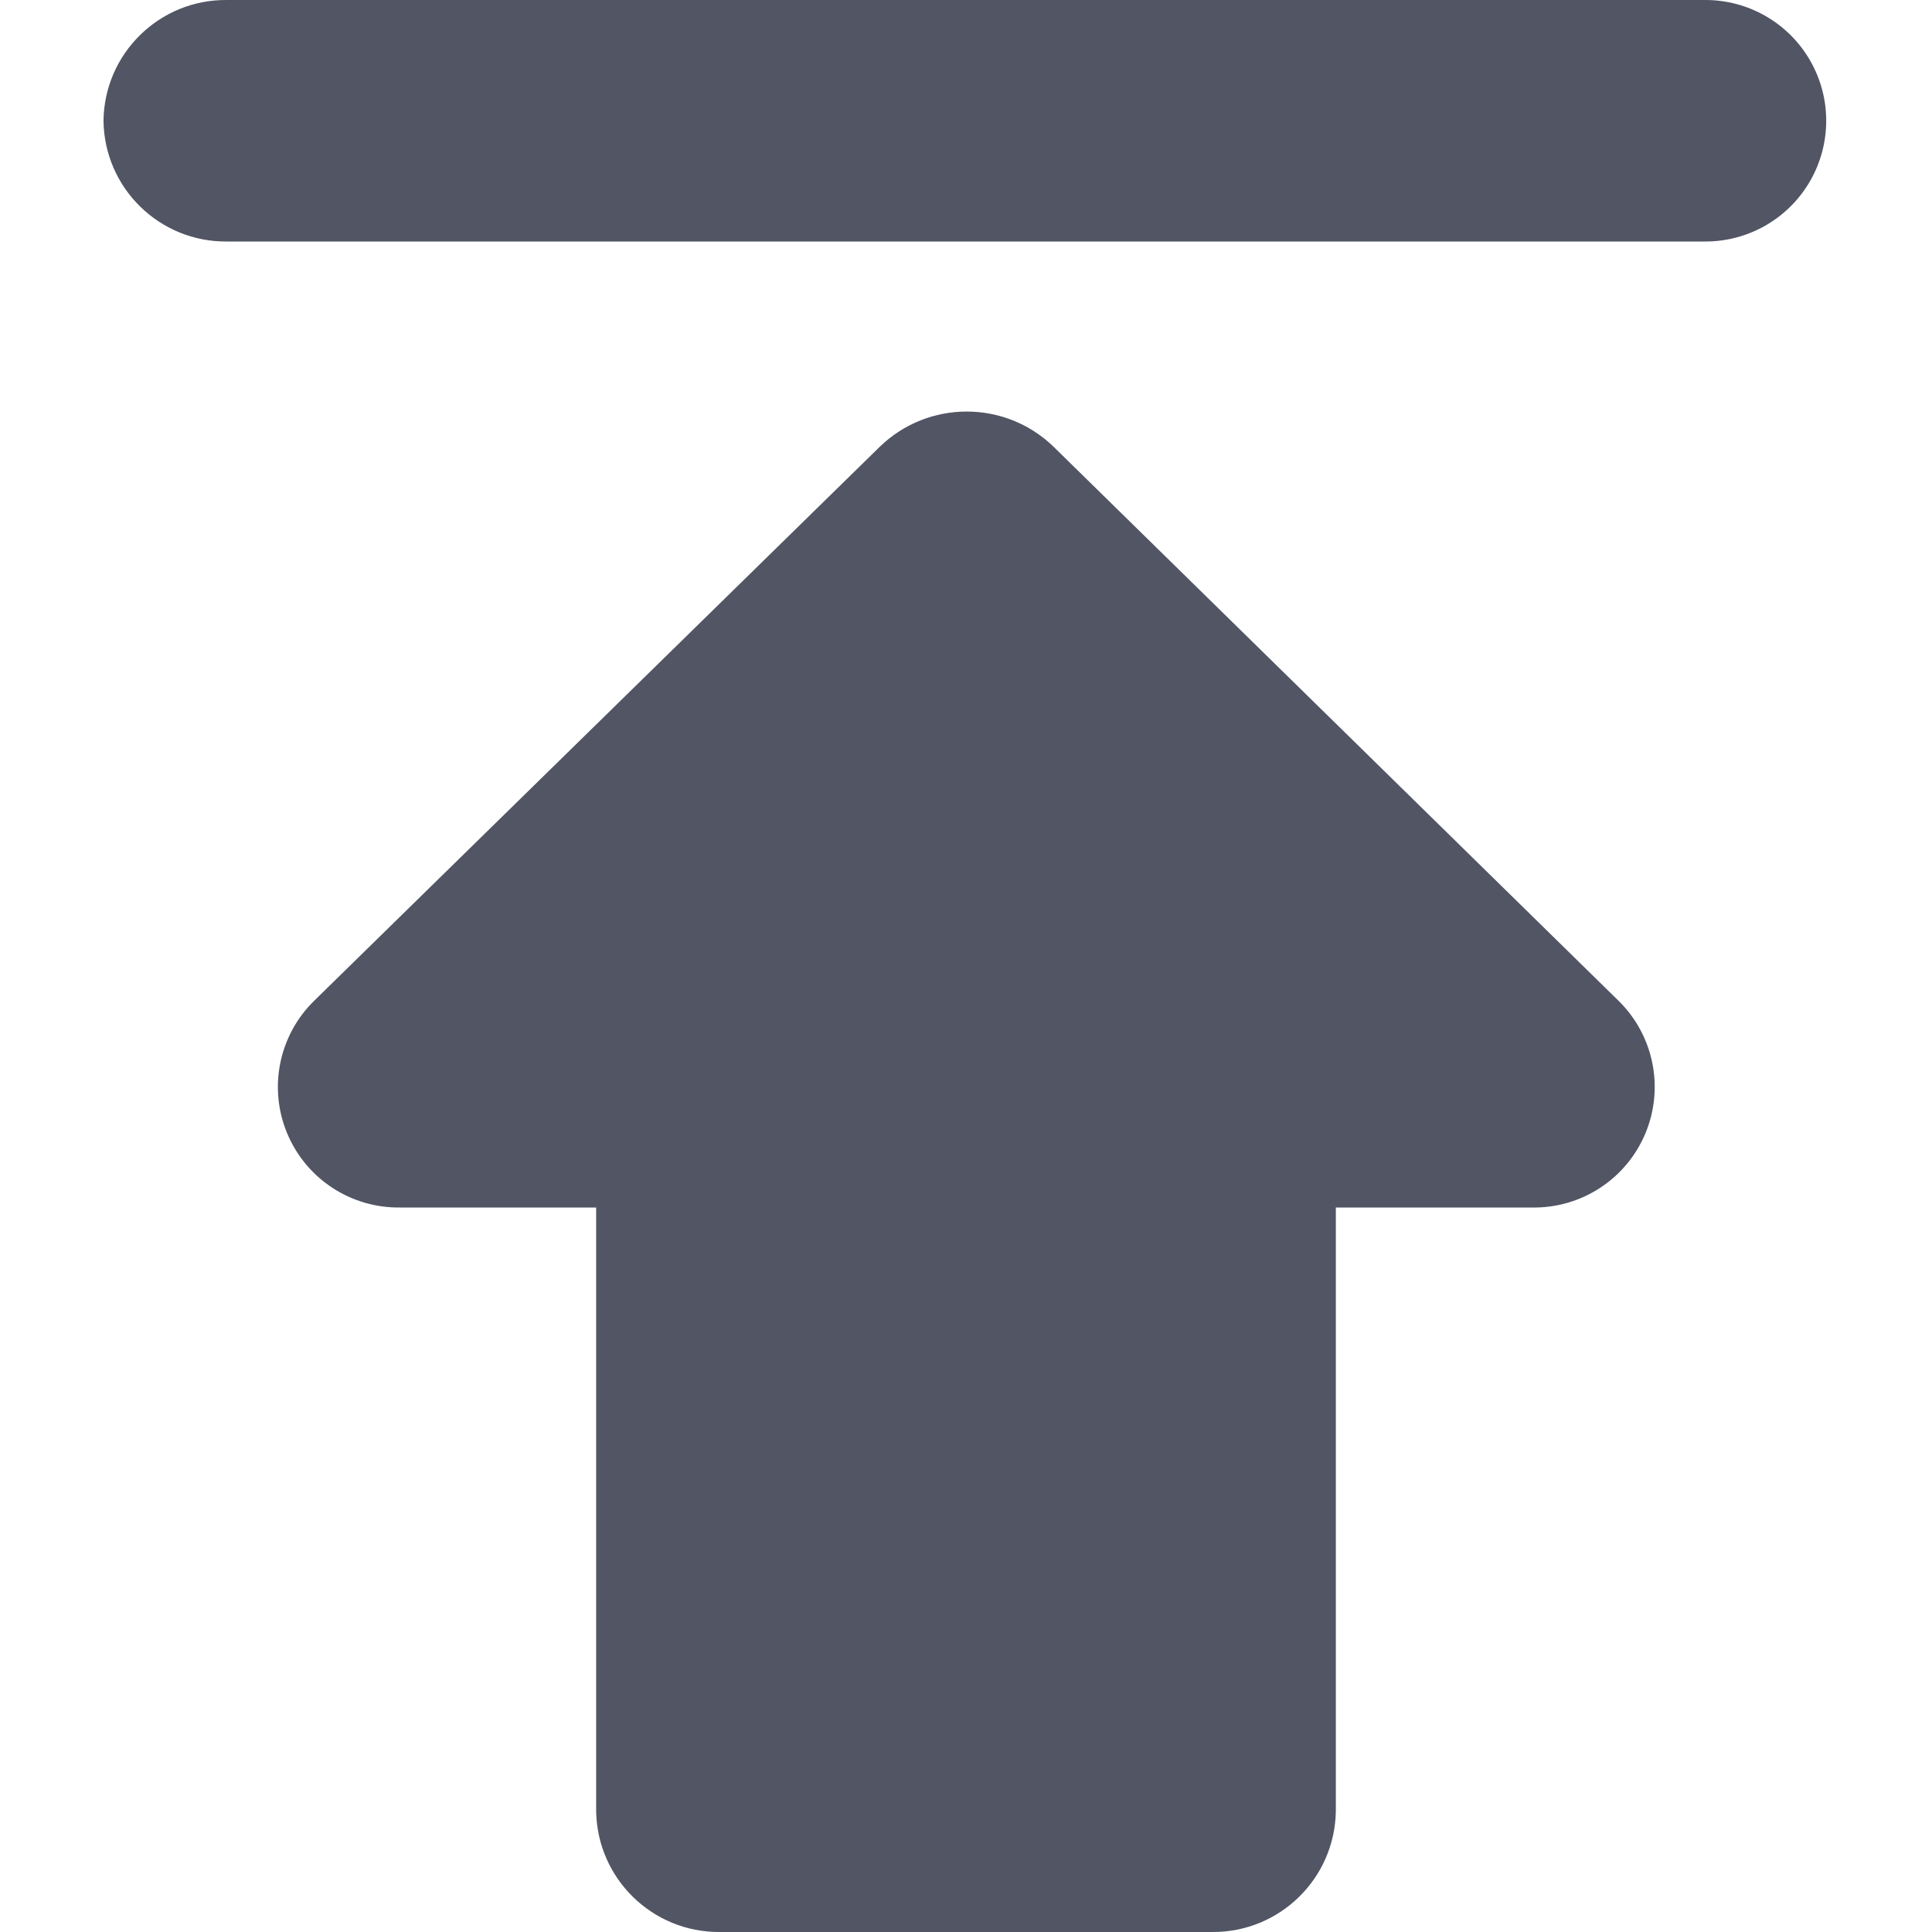
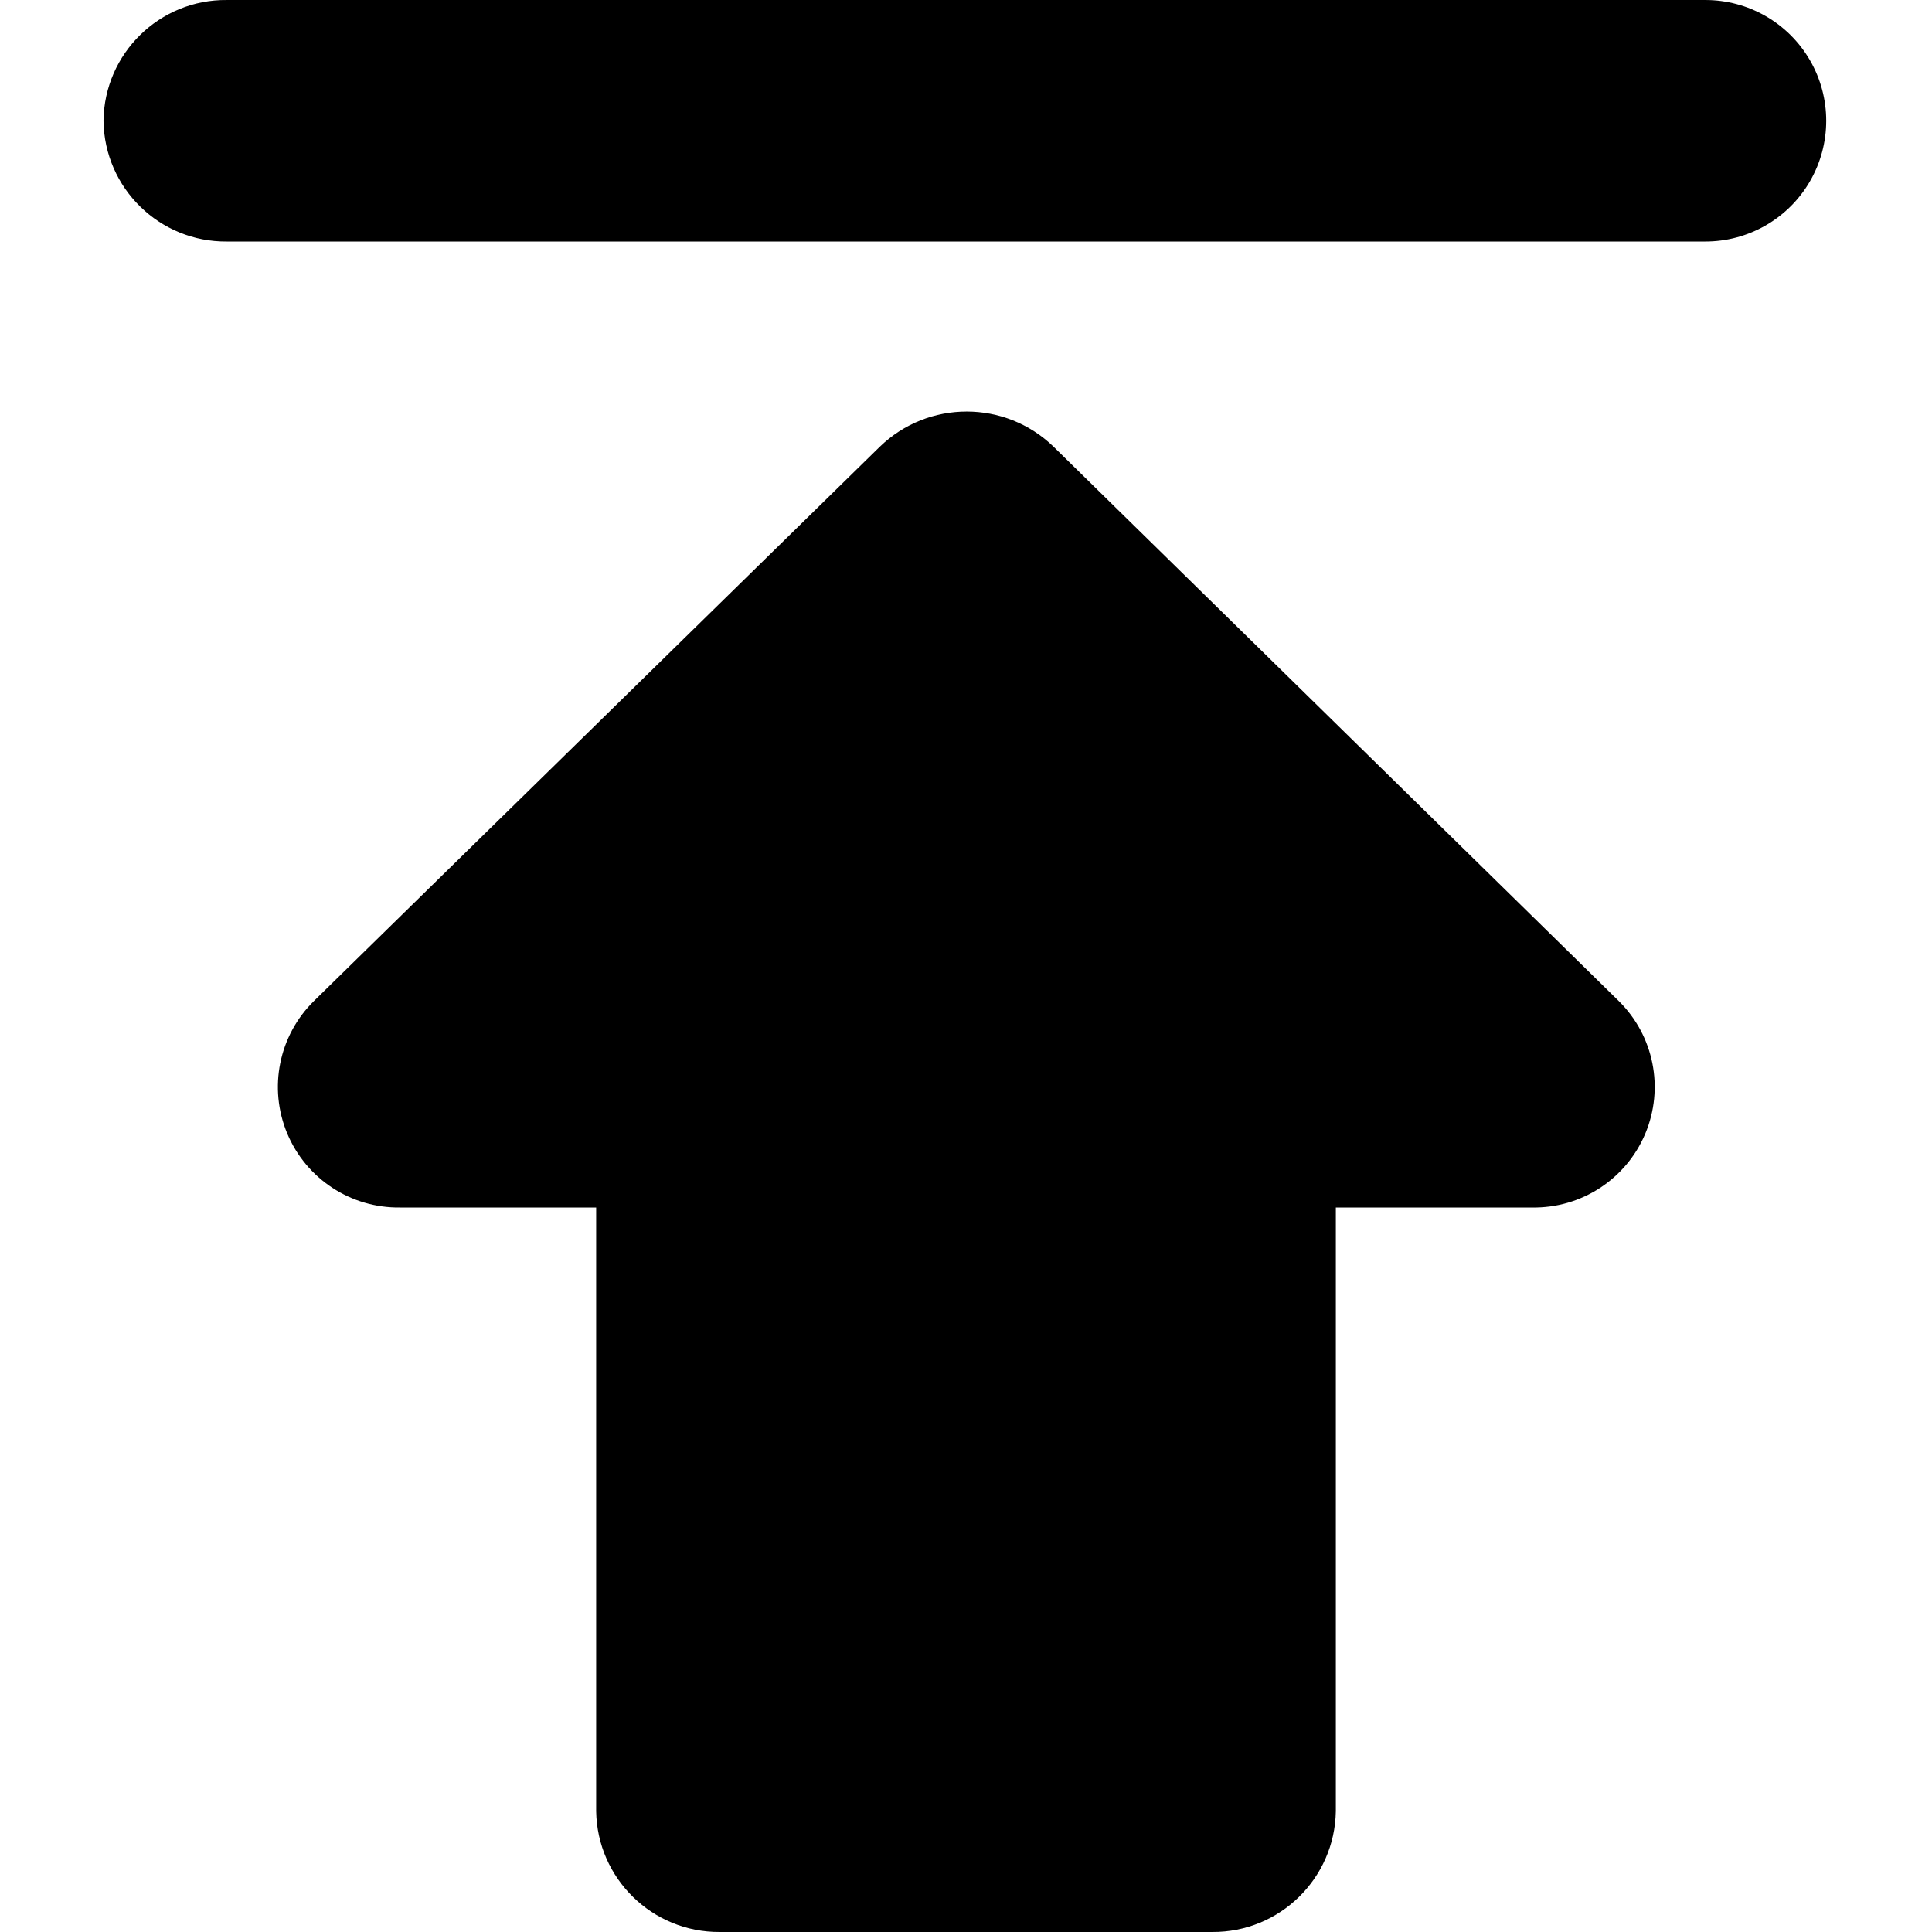
<svg xmlns="http://www.w3.org/2000/svg" t="1653279259330" class="icon" viewBox="0 0 1024 1024" version="1.1" p-id="4202">
-   <path d="M54.859 64.003A64.804 64.804 0 0 0 120.322 128.003h783.357a64 64 0 1 0 0-127.999H120.322A64.804 64.804 0 0 0 54.859 64.003zM212.116 640.001h103.862v319.999A65.06 65.06 0 0 0 381.441 1023.999h261.119a65.06 65.06 0 0 0 65.463-64V640.001h103.862a63.927 63.927 0 0 0 46.08-109.458l-299.519-293.74a66.194 66.194 0 0 0-92.16 0l-299.884 293.74A63.89 63.89 0 0 0 212.116 640.001z" fill="#515564" p-id="4203" />
+   <path d="M54.859 64.003A64.804 64.804 0 0 0 120.322 128.003h783.357a64 64 0 1 0 0-127.999H120.322A64.804 64.804 0 0 0 54.859 64.003zM212.116 640.001h103.862v319.999A65.06 65.06 0 0 0 381.441 1023.999h261.119a65.06 65.06 0 0 0 65.463-64V640.001h103.862a63.927 63.927 0 0 0 46.08-109.458l-299.519-293.74a66.194 66.194 0 0 0-92.16 0l-299.884 293.74A63.89 63.89 0 0 0 212.116 640.001z" p-id="4203" />
</svg>
